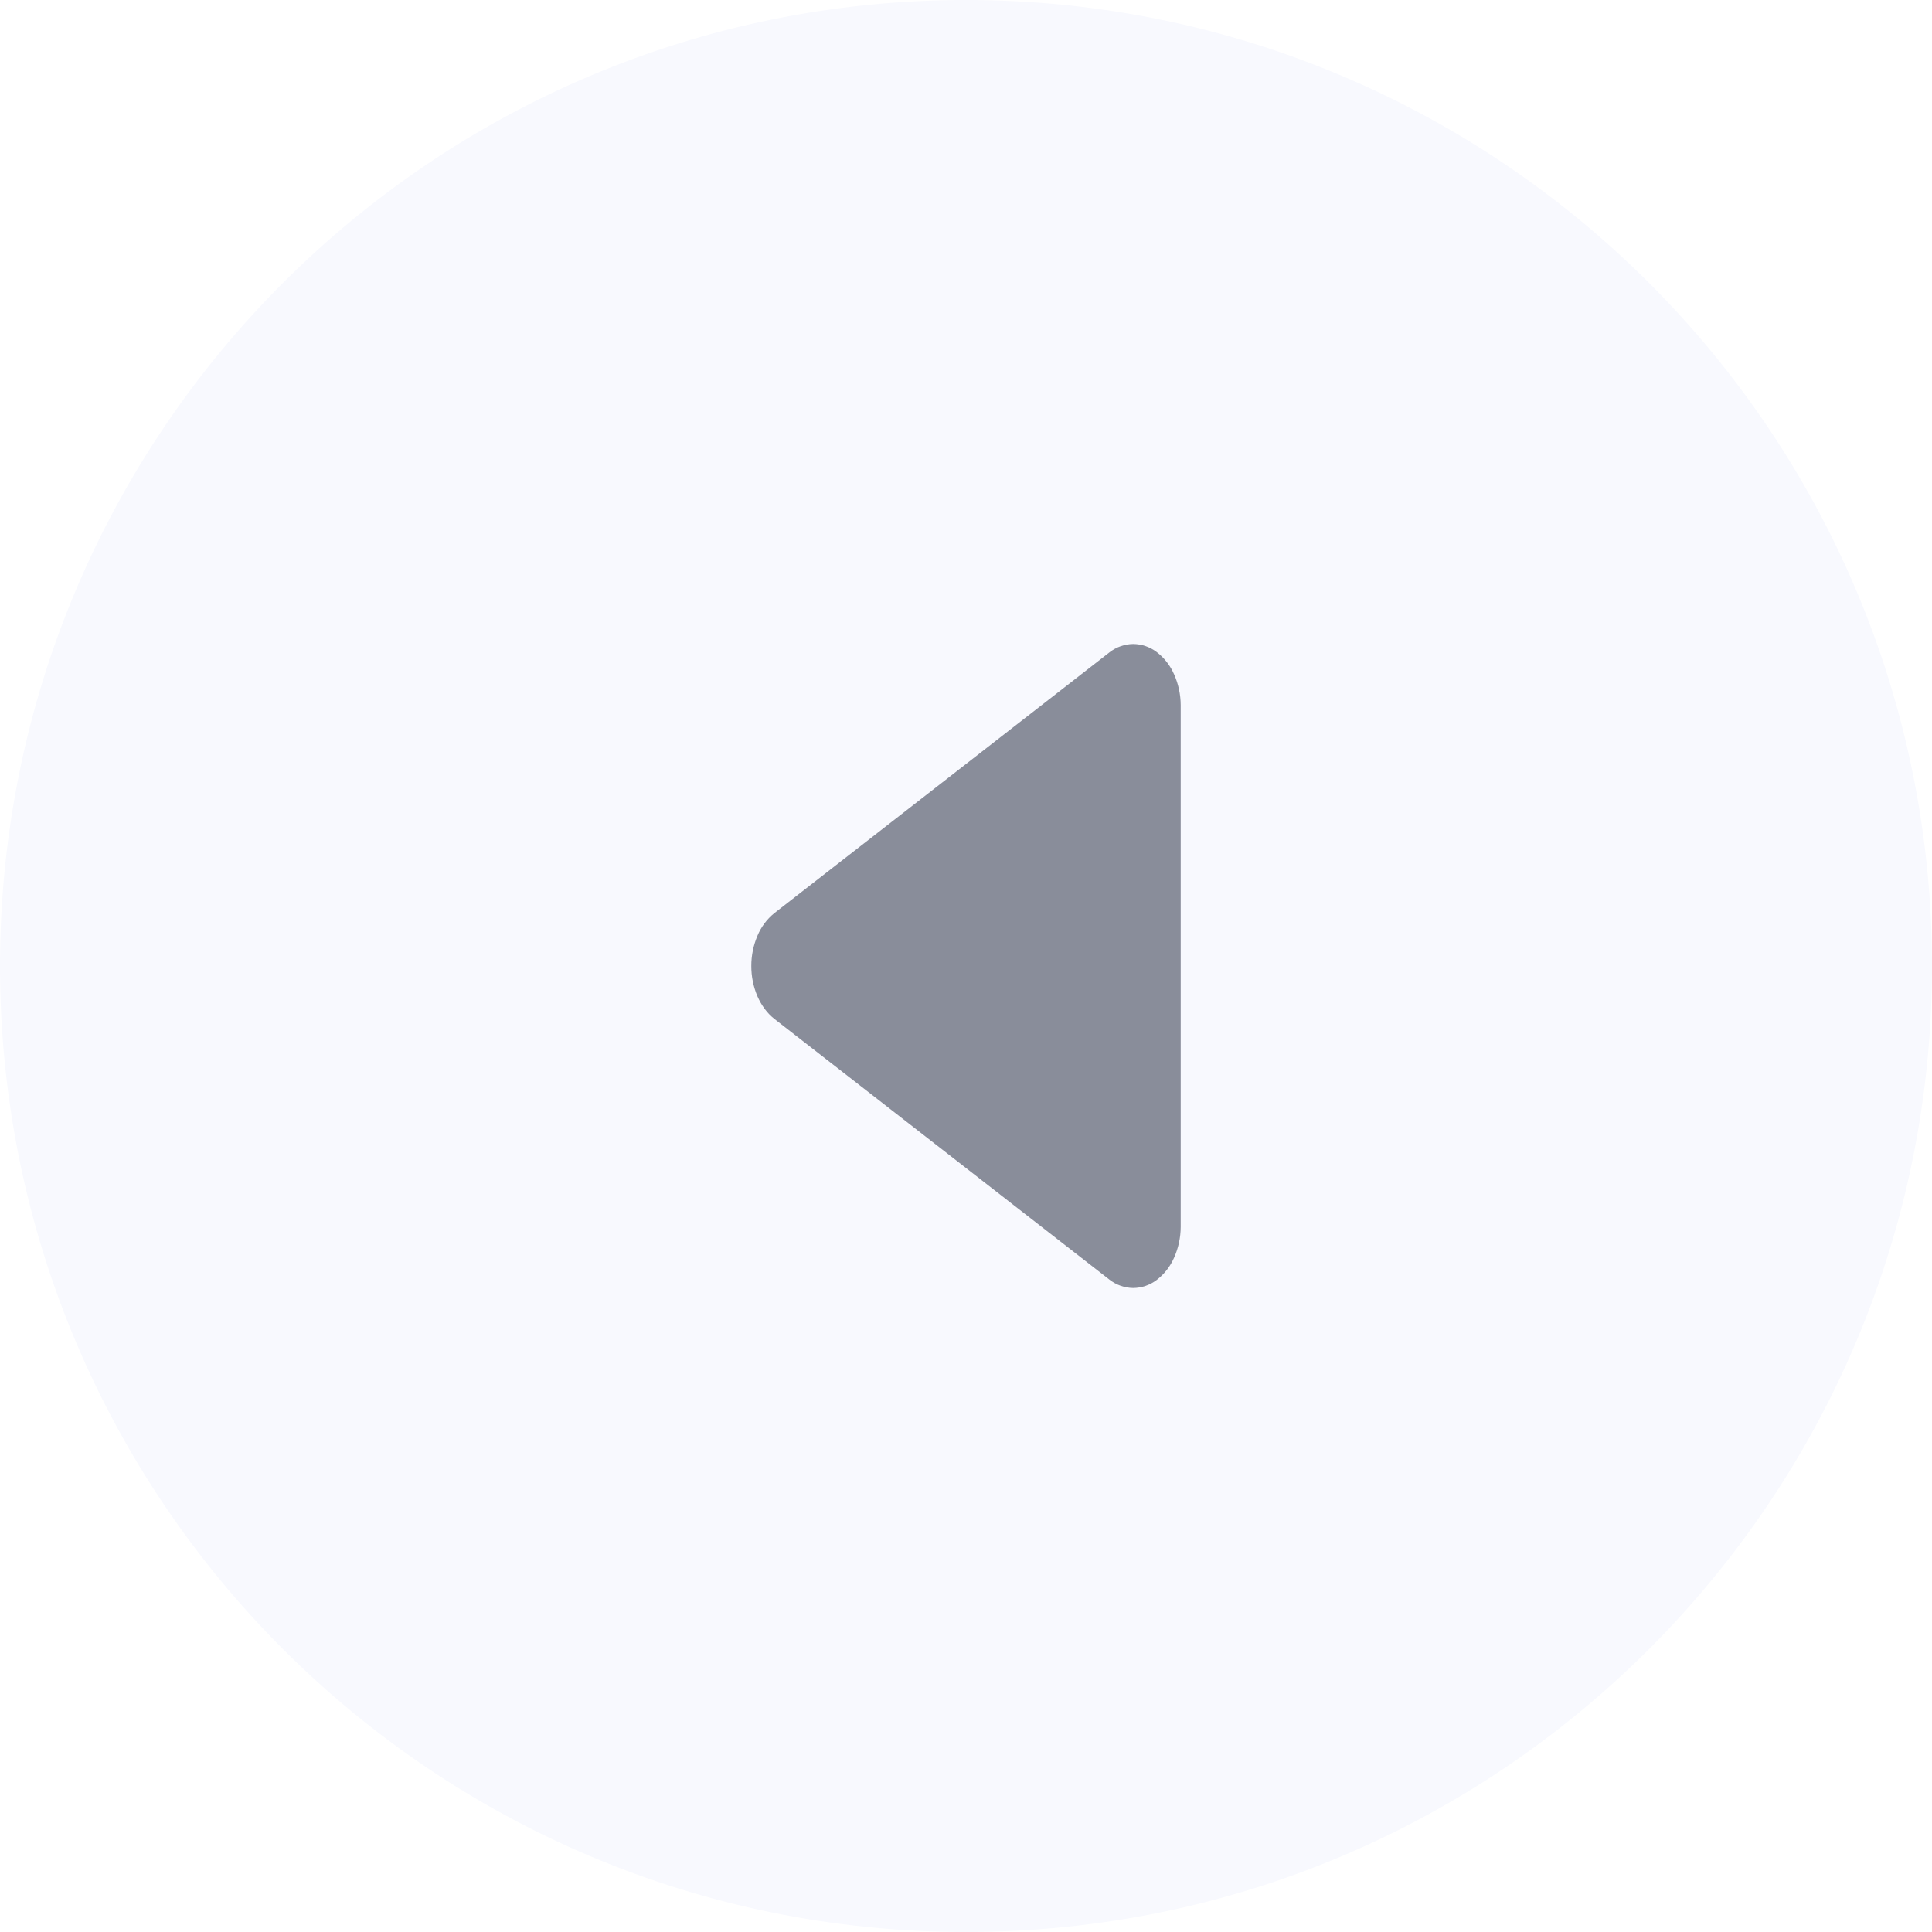
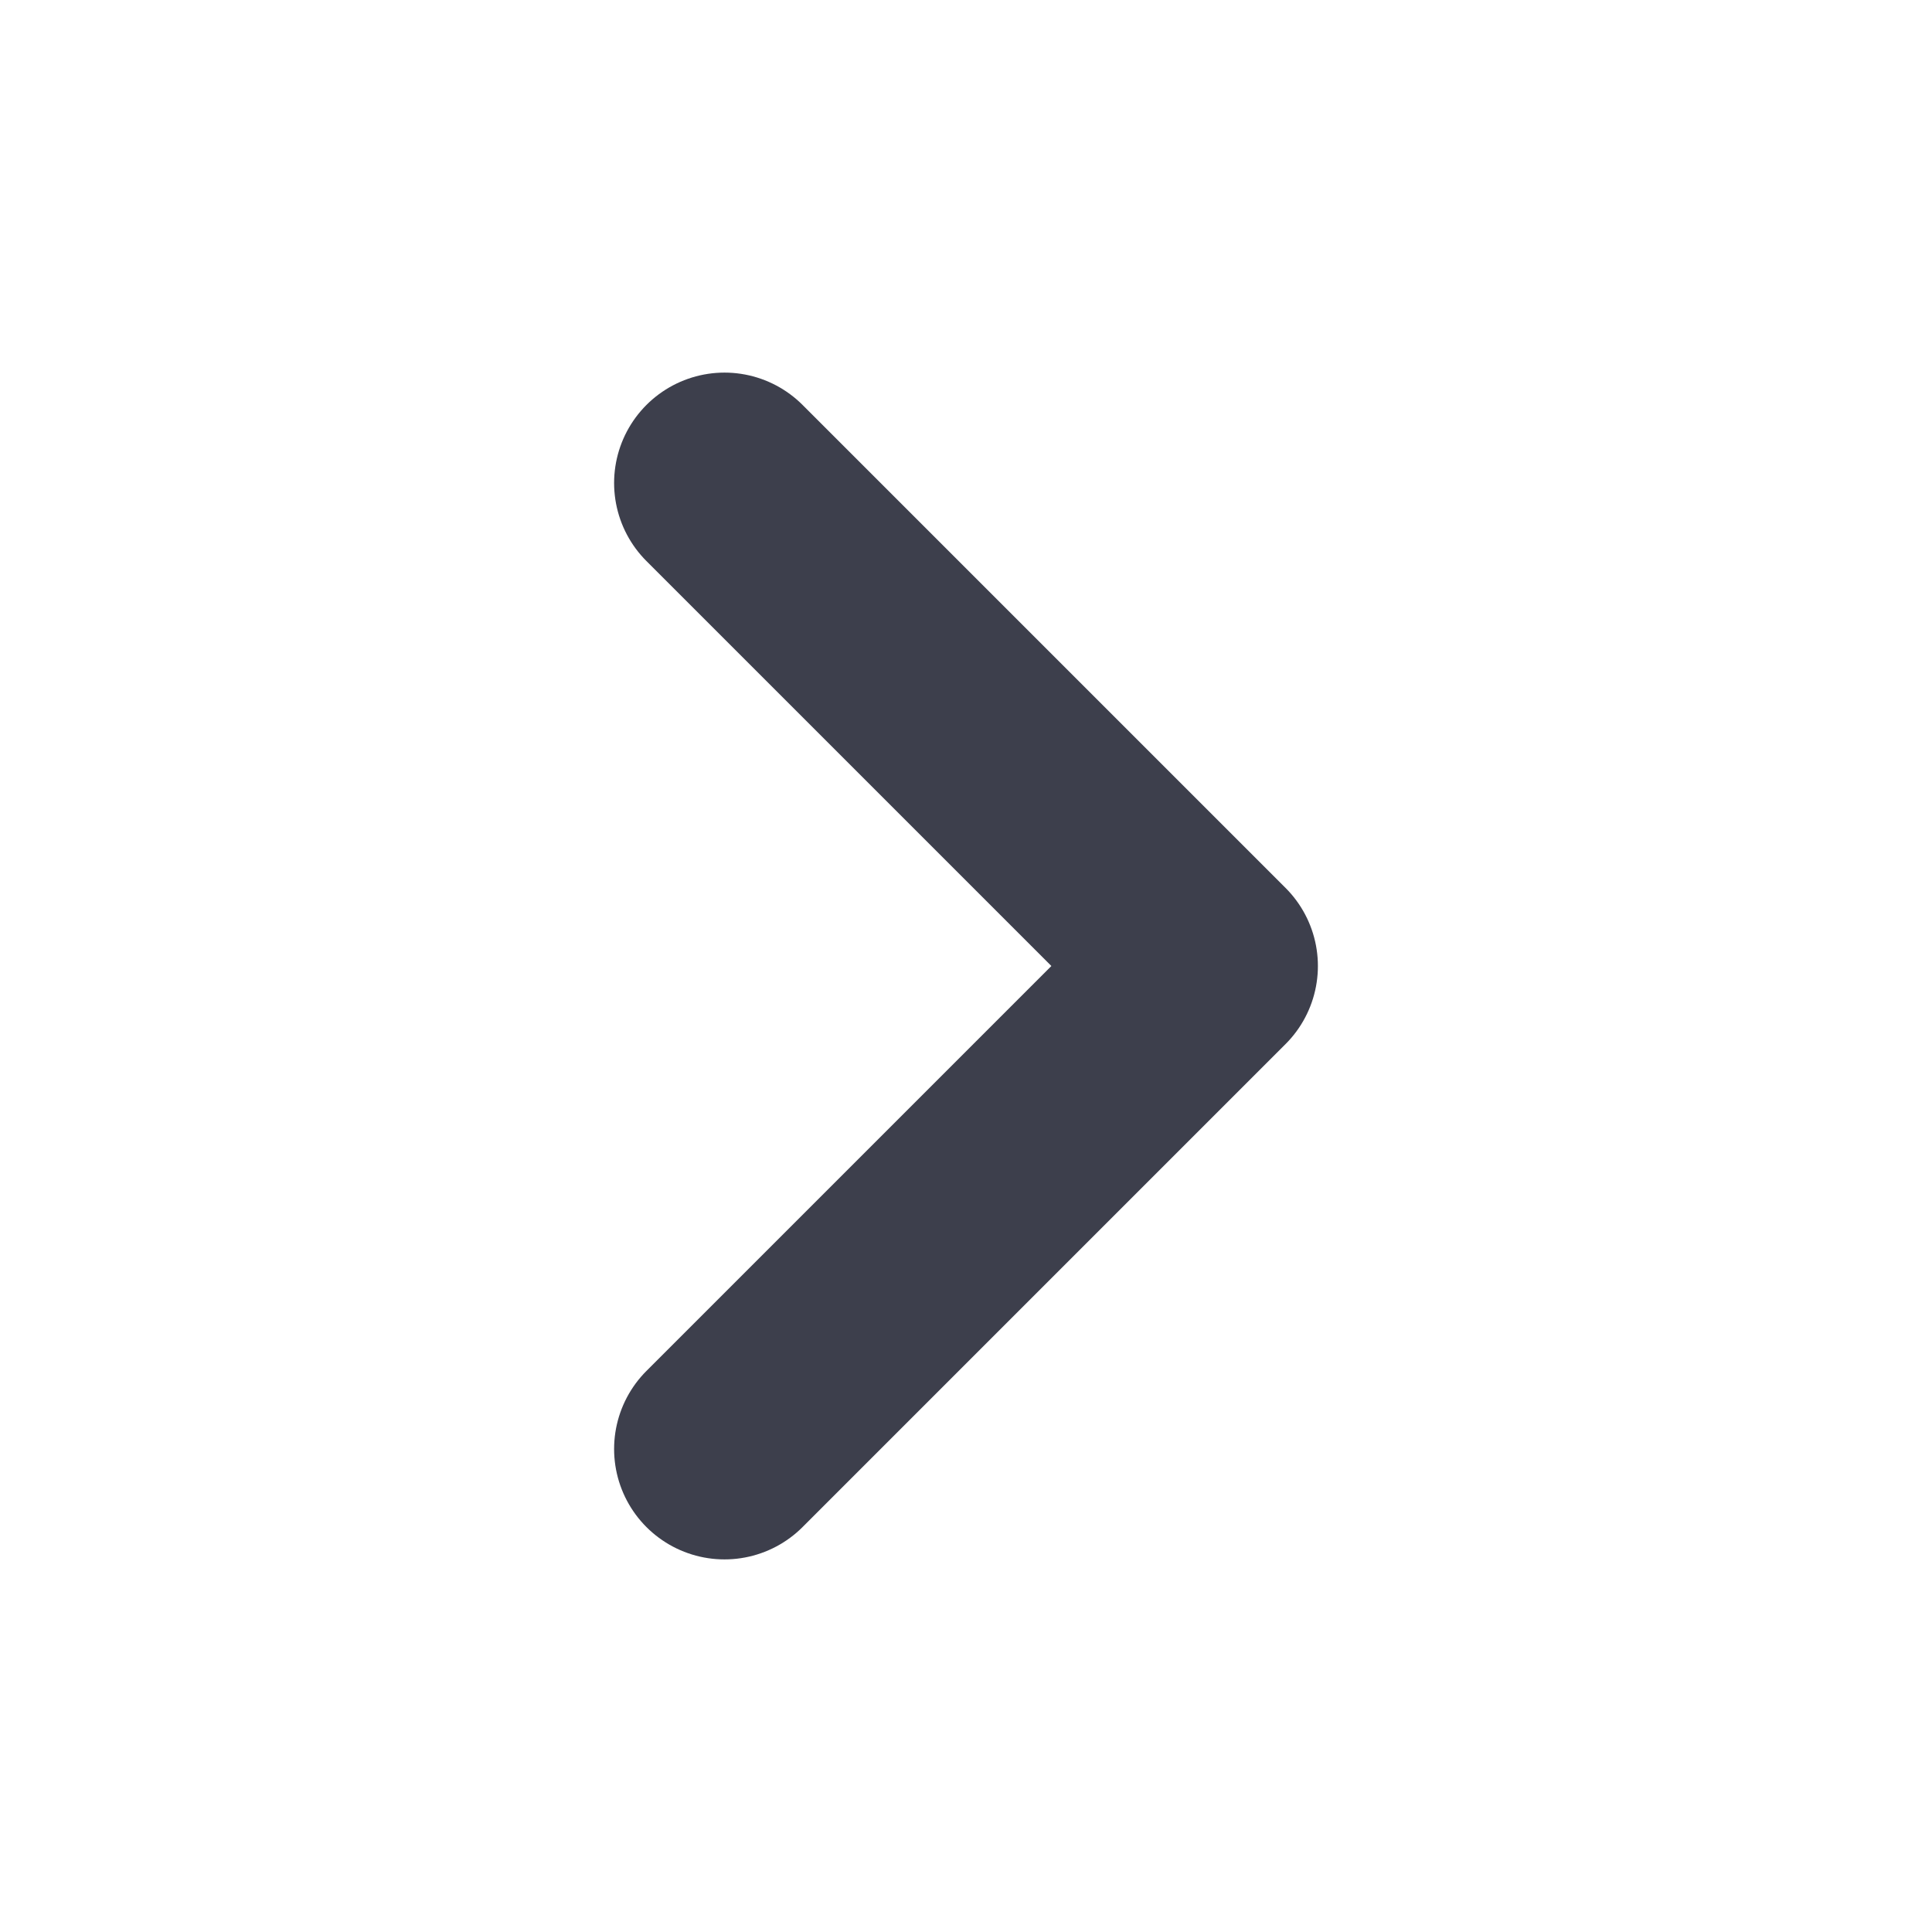
- <svg xmlns="http://www.w3.org/2000/svg" width="24" height="24" viewBox="0 0 24 24" fill="none">
-   <circle cx="12" cy="12" r="12" fill="#F8F9FE" />
-   <path d="M9.617 12.655l4.166 3.242a.49.49 0 0 0 .293.103.488.488 0 0 0 .293-.1.7.7 0 0 0 .216-.277.944.944 0 0 0 .082-.38V8.757a.945.945 0 0 0-.082-.38.7.7 0 0 0-.216-.277.489.489 0 0 0-.293-.1.49.49 0 0 0-.293.103l-4.166 3.242a.714.714 0 0 0-.208.28.95.95 0 0 0-.076.375.95.95 0 0 0 .076.376c.05.114.121.21.208.279z" fill="#898D9A" />
+ <svg xmlns="http://www.w3.org/2000/svg" width="14" height="14" viewBox="0 0 14 14" fill="none">
+   <path d="M5.25 3.5L8.75 7l-3.5 3.5" stroke="#3D3F4C" stroke-width="1.6" stroke-linecap="round" stroke-linejoin="round" />
</svg>
